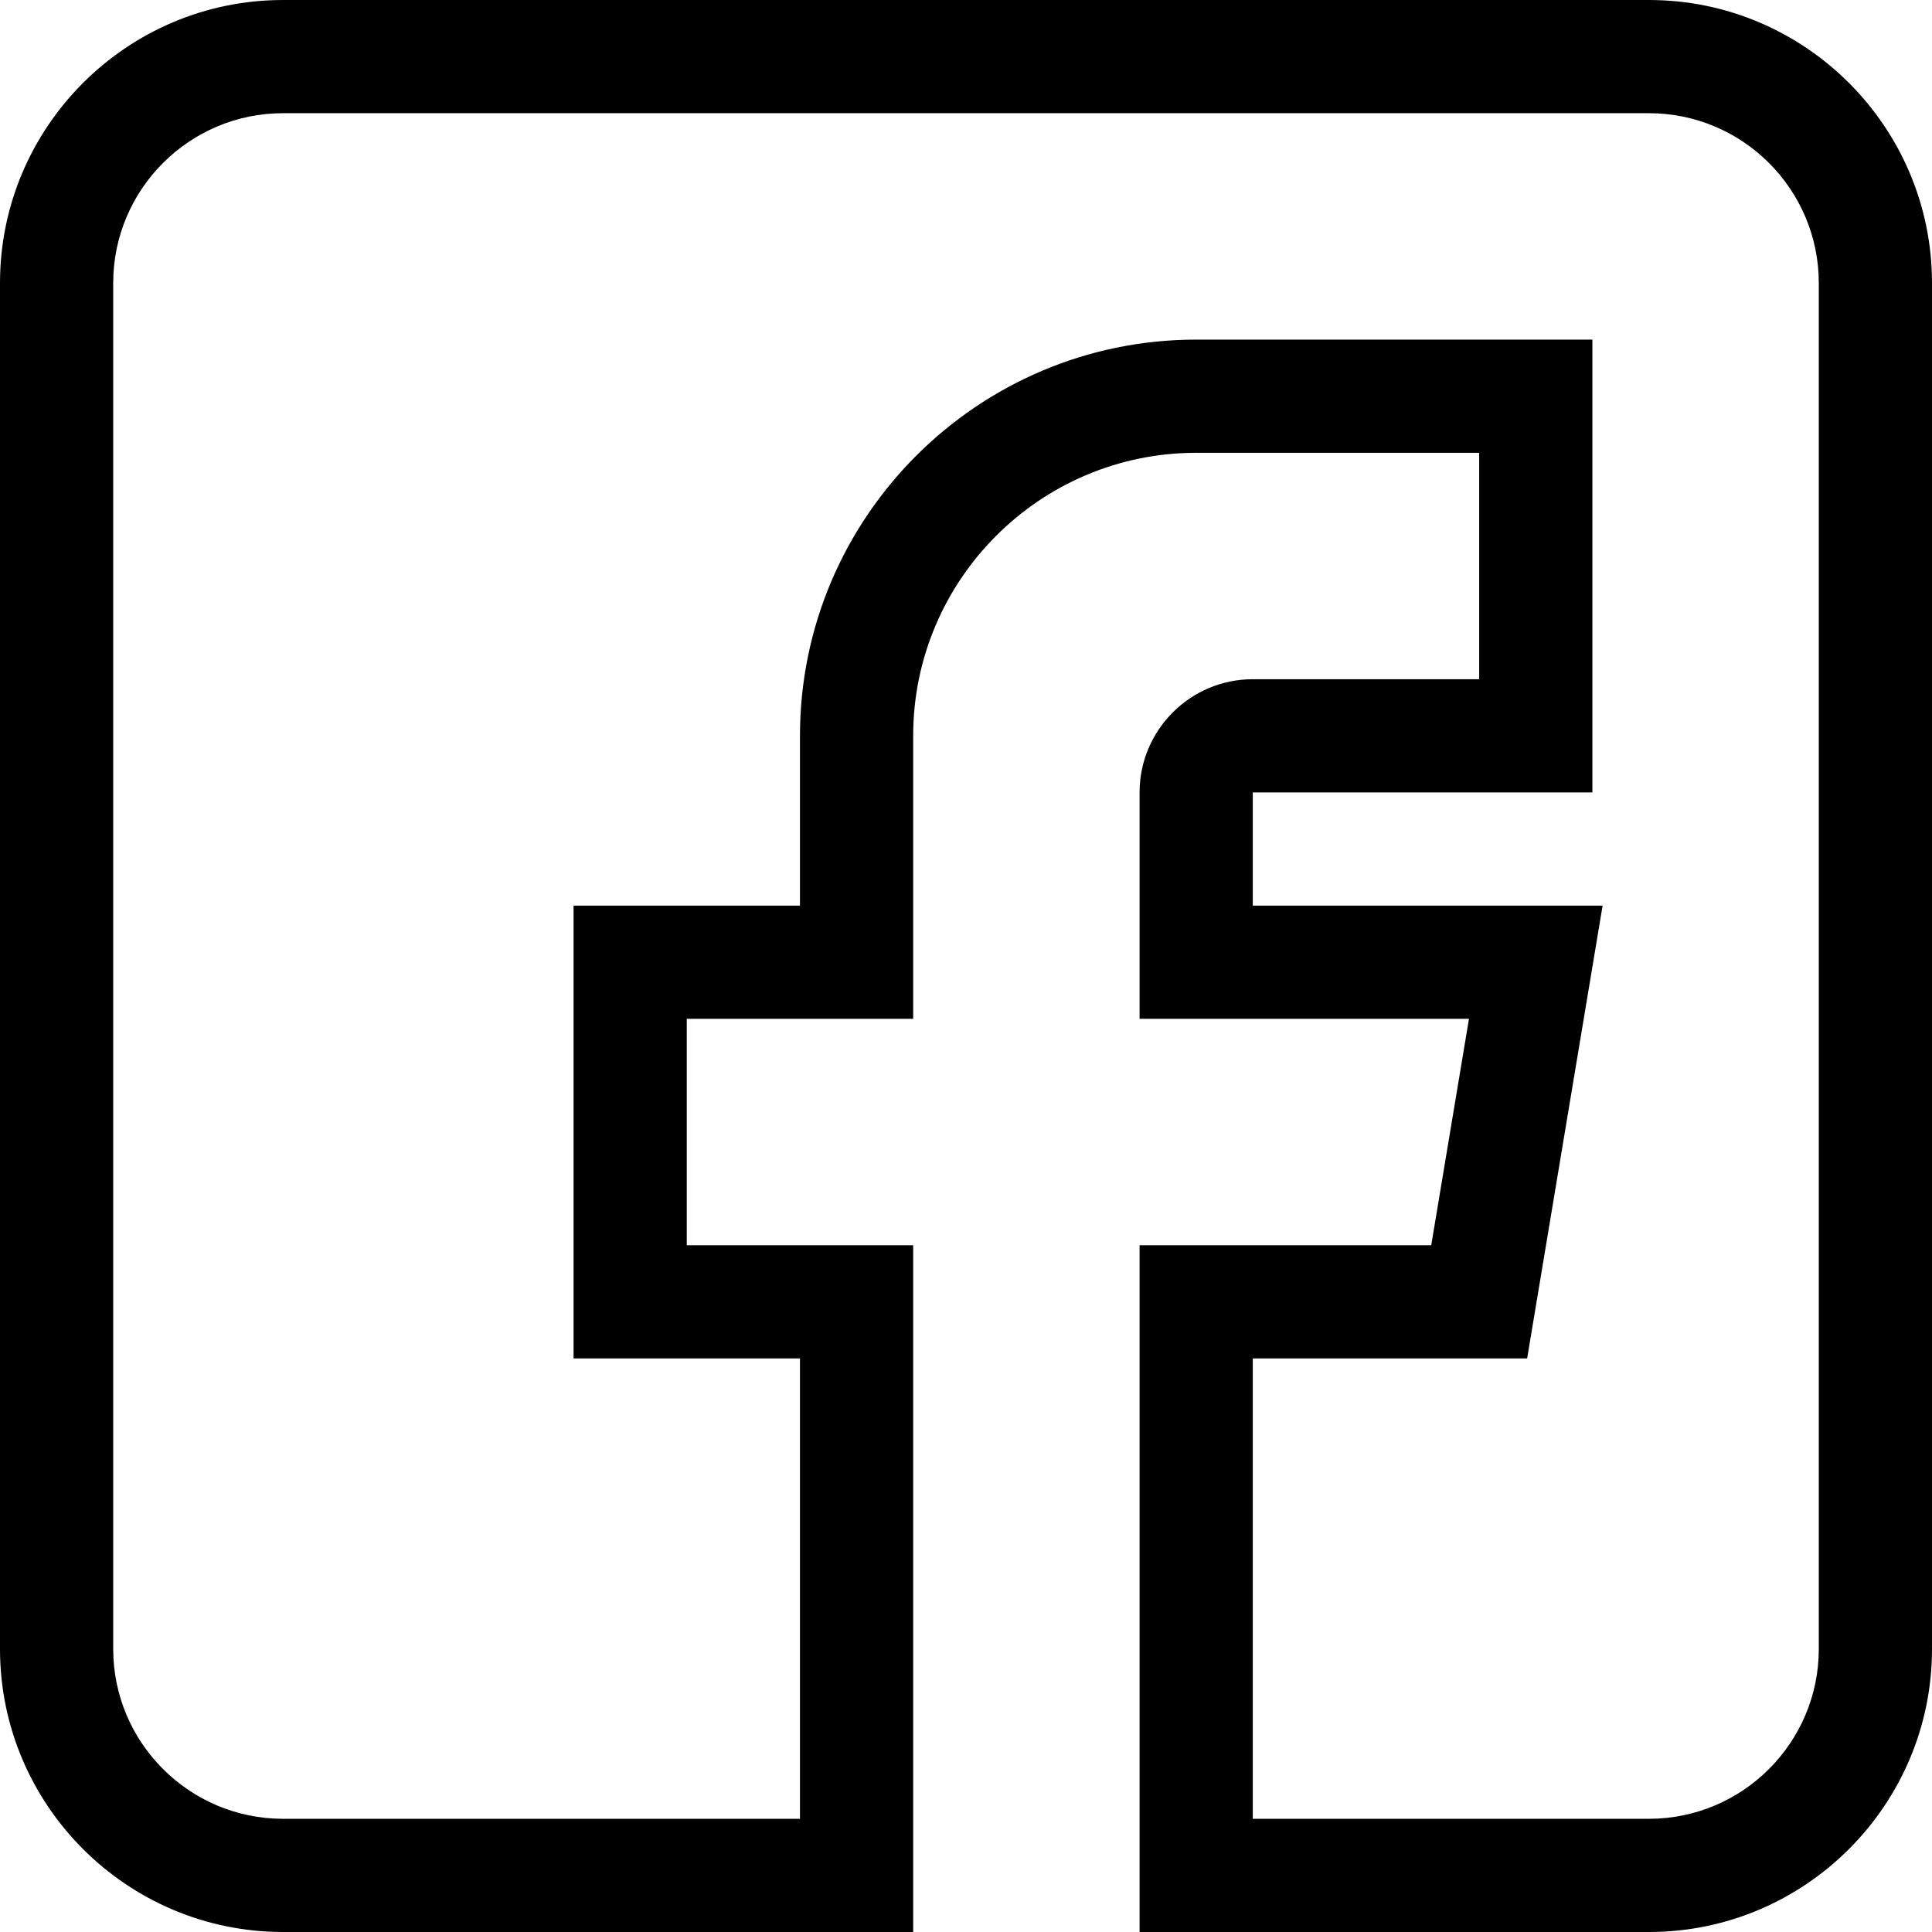
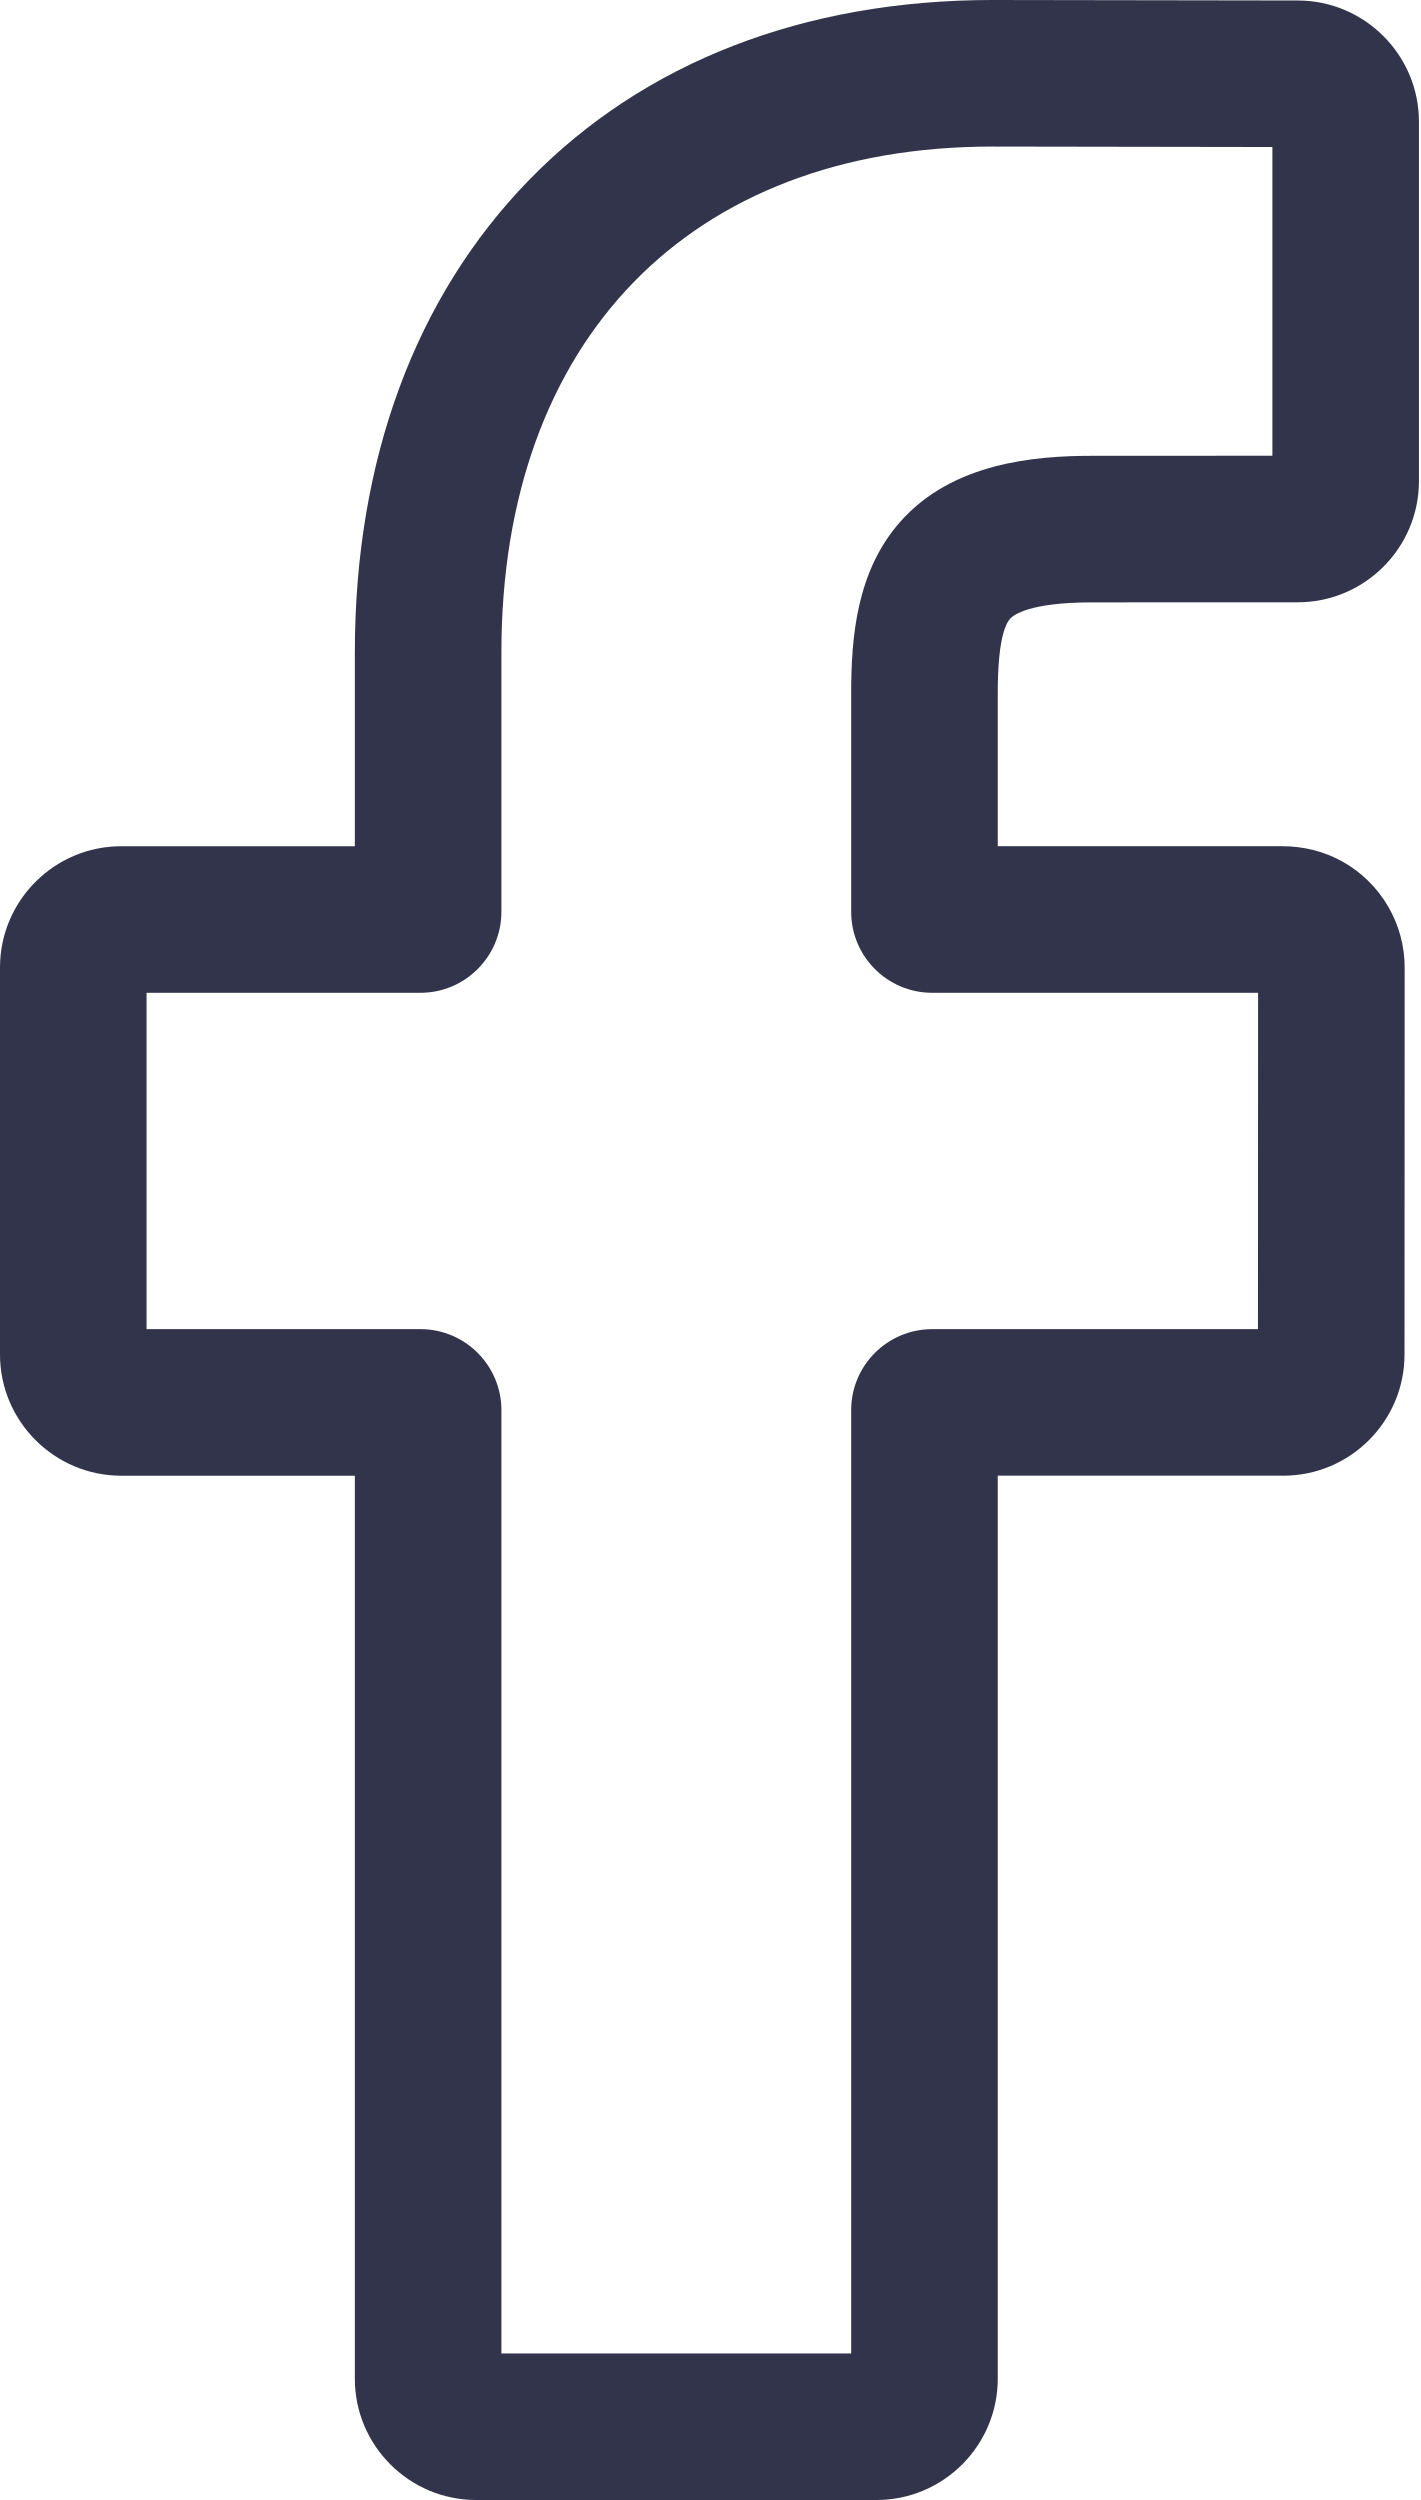
- <svg xmlns="http://www.w3.org/2000/svg" viewBox="0 0 512 512">
-   <path d="m75 512h167v-182h-60v-60h60v-75c0-41.355 33.645-75 75-75h75v60h-60c-16.543 0-30 13.457-30 30v60h87.293l-10 60h-77.293v182h135c41.355 0 75-33.645 75-75v-362c0-41.355-33.645-75-75-75h-362c-41.355 0-75 33.645-75 75v362c0 41.355 33.645 75 75 75zm-45-437c0-24.812 20.188-45 45-45h362c24.812 0 45 20.188 45 45v362c0 24.812-20.188 45-45 45h-105v-122h72.707l20-120h-92.707v-30h90v-120h-105c-57.898 0-105 47.102-105 105v45h-60v120h60v122h-137c-24.812 0-45-20.188-45-45zm0 0" />
+ <svg xmlns="http://www.w3.org/2000/svg" width="291" height="512" viewBox="0 0 291 512" fill="none">
+   <path d="M179.5 512H97.508C83.812 512 72.672 500.859 72.672 487.164V302.227H24.836C11.141 302.227 0 291.082 0 277.391V198.145C0 184.449 11.141 173.309 24.836 173.309H72.672V133.625C72.672 94.277 85.027 60.801 108.398 36.82C131.875 12.73 164.684 0 203.277 0L265.809 0.102C279.48 0.125 290.602 11.266 290.602 24.938V98.516C290.602 112.211 279.465 123.352 265.773 123.352L223.672 123.367C210.832 123.367 207.562 125.941 206.863 126.73C205.711 128.039 204.34 131.738 204.34 141.953V173.305H262.609C266.996 173.305 271.246 174.387 274.898 176.426C282.777 180.828 287.676 189.152 287.676 198.148L287.645 277.395C287.645 291.082 276.504 302.223 262.809 302.223H204.34V487.164C204.34 500.859 193.195 512 179.5 512ZM102.688 481.984H174.32V288.789C174.32 279.645 181.762 272.207 190.902 272.207H257.629L257.656 203.324H190.898C181.758 203.324 174.32 195.887 174.32 186.742V141.953C174.32 130.227 175.512 116.891 184.363 106.867C195.059 94.75 211.914 93.352 223.664 93.352L260.586 93.336V30.109L203.254 30.016C141.23 30.016 102.688 69.719 102.688 133.625V186.742C102.688 195.883 95.25 203.324 86.109 203.324H30.016V272.207H86.109C95.25 272.207 102.688 279.645 102.688 288.789V481.984ZM265.75 30.117H265.754H265.75Z" fill="#31344B" />
</svg>
